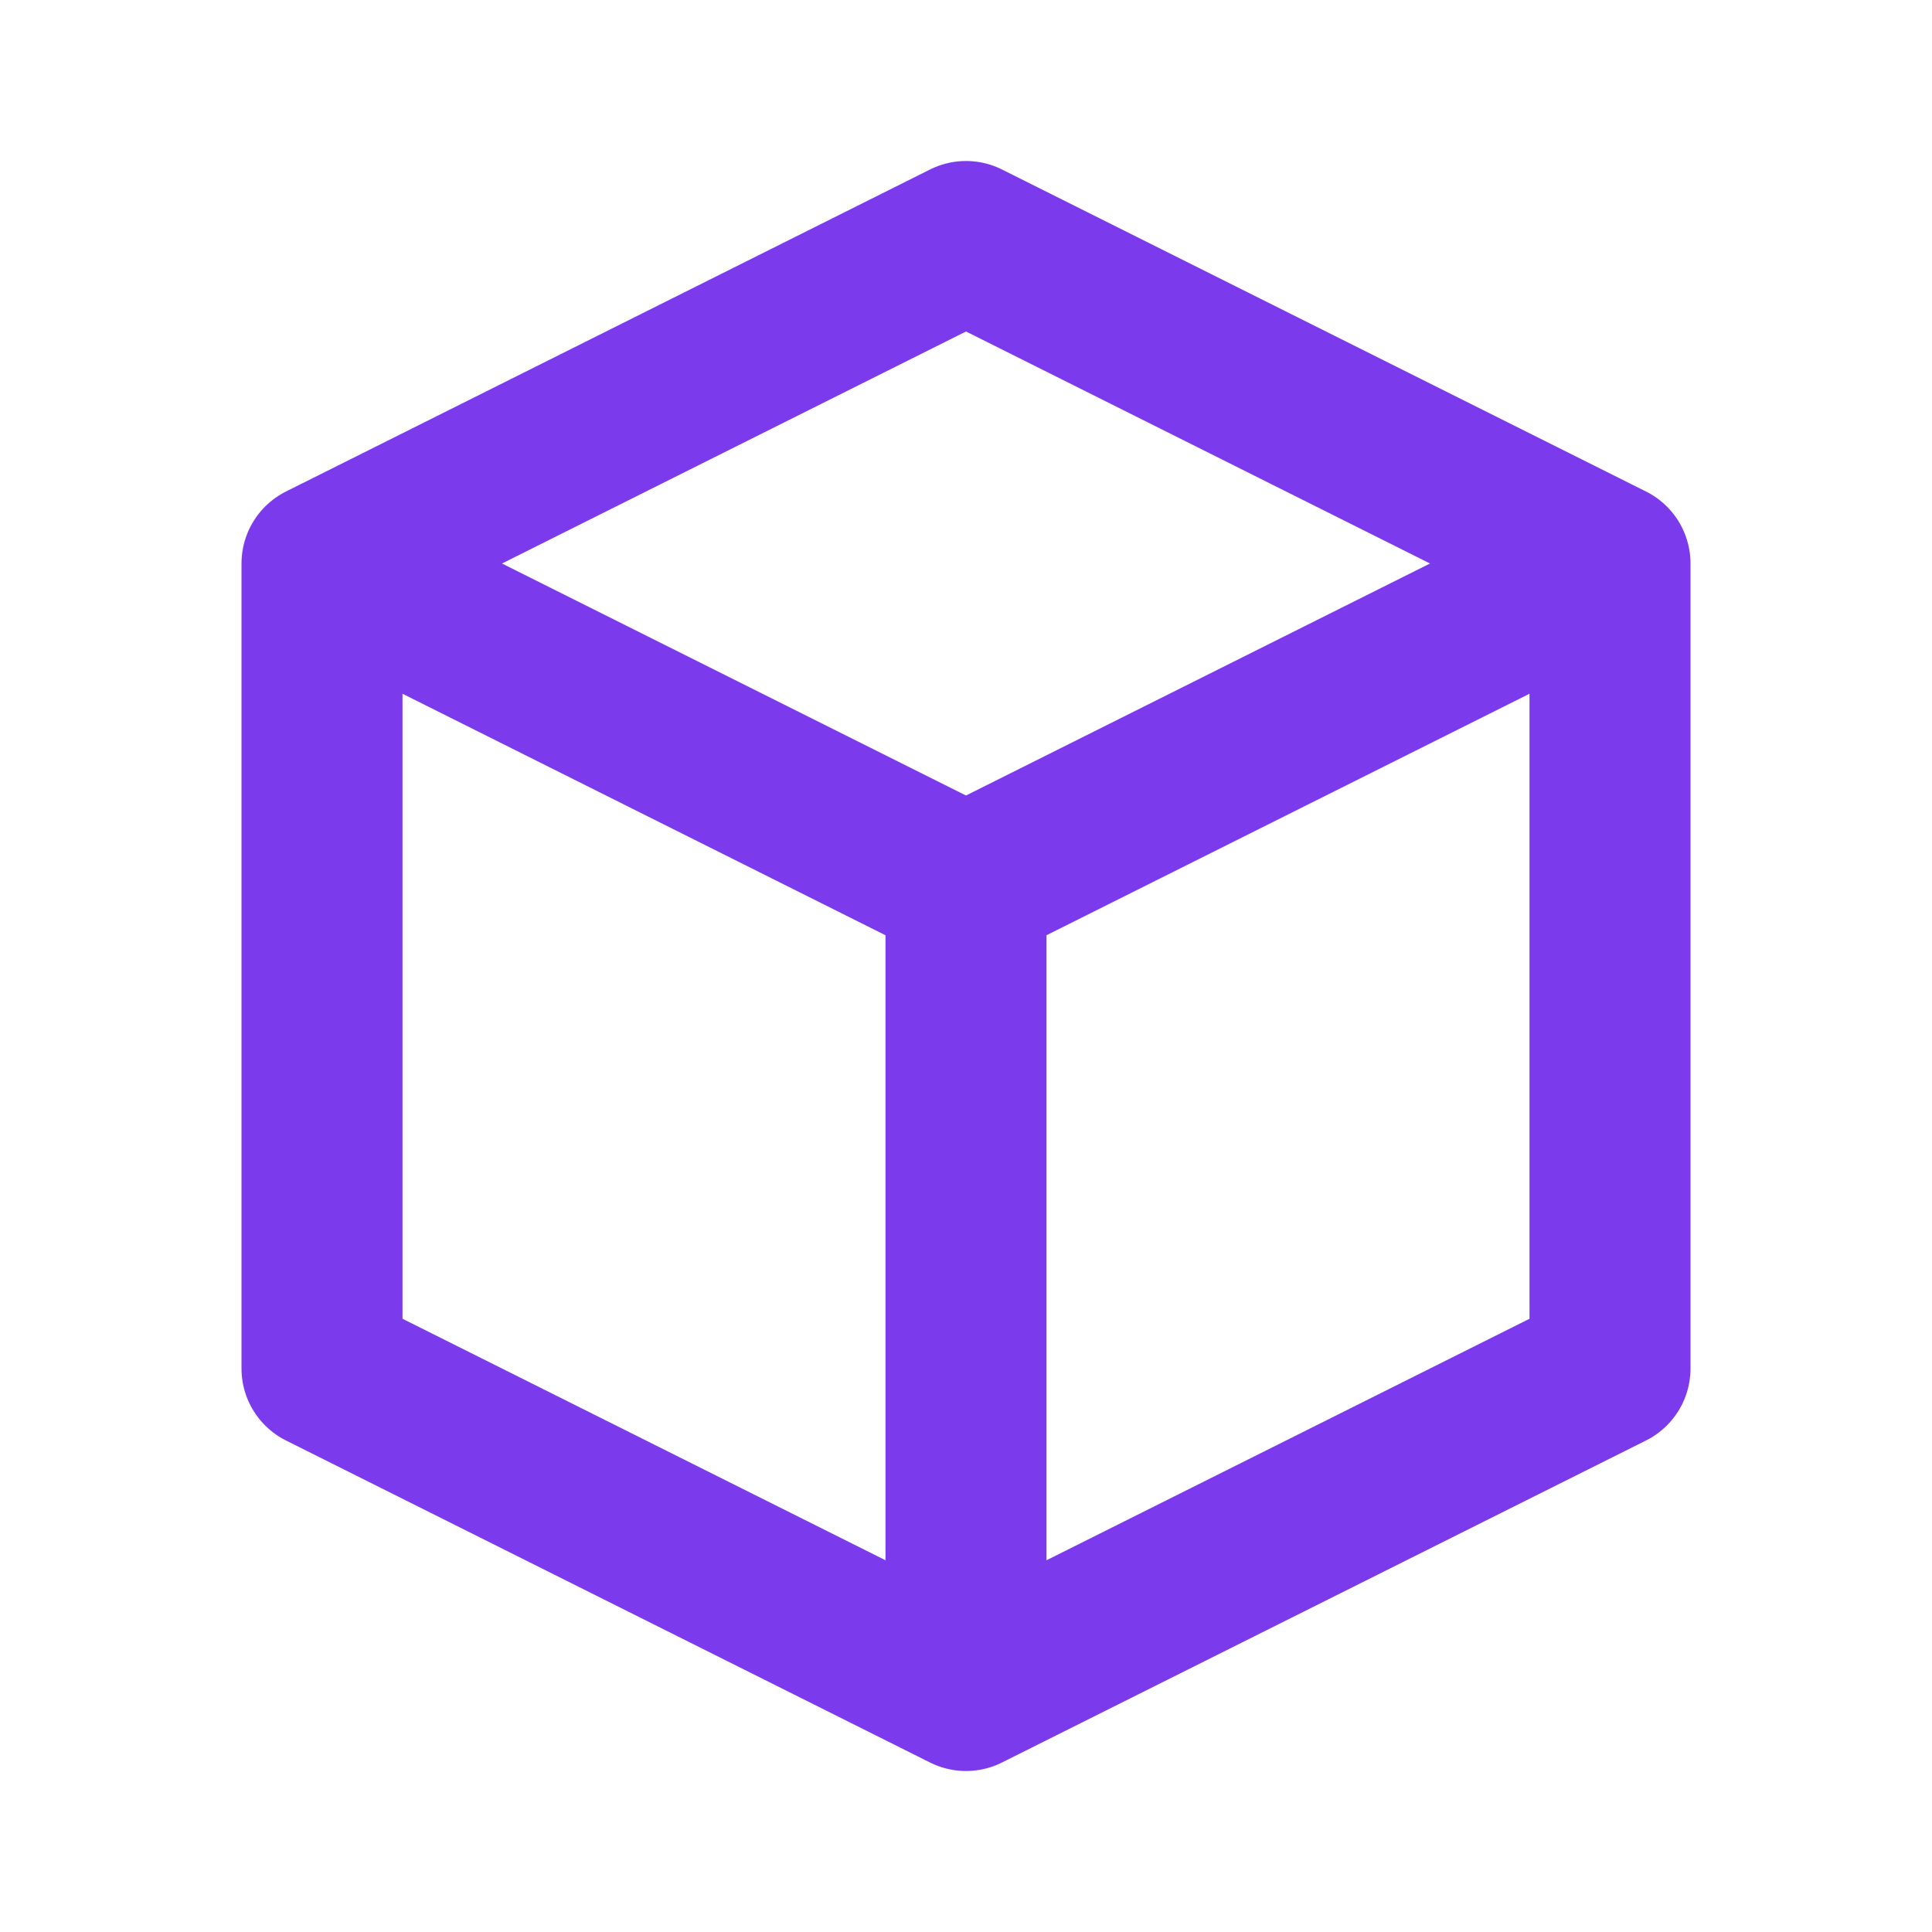
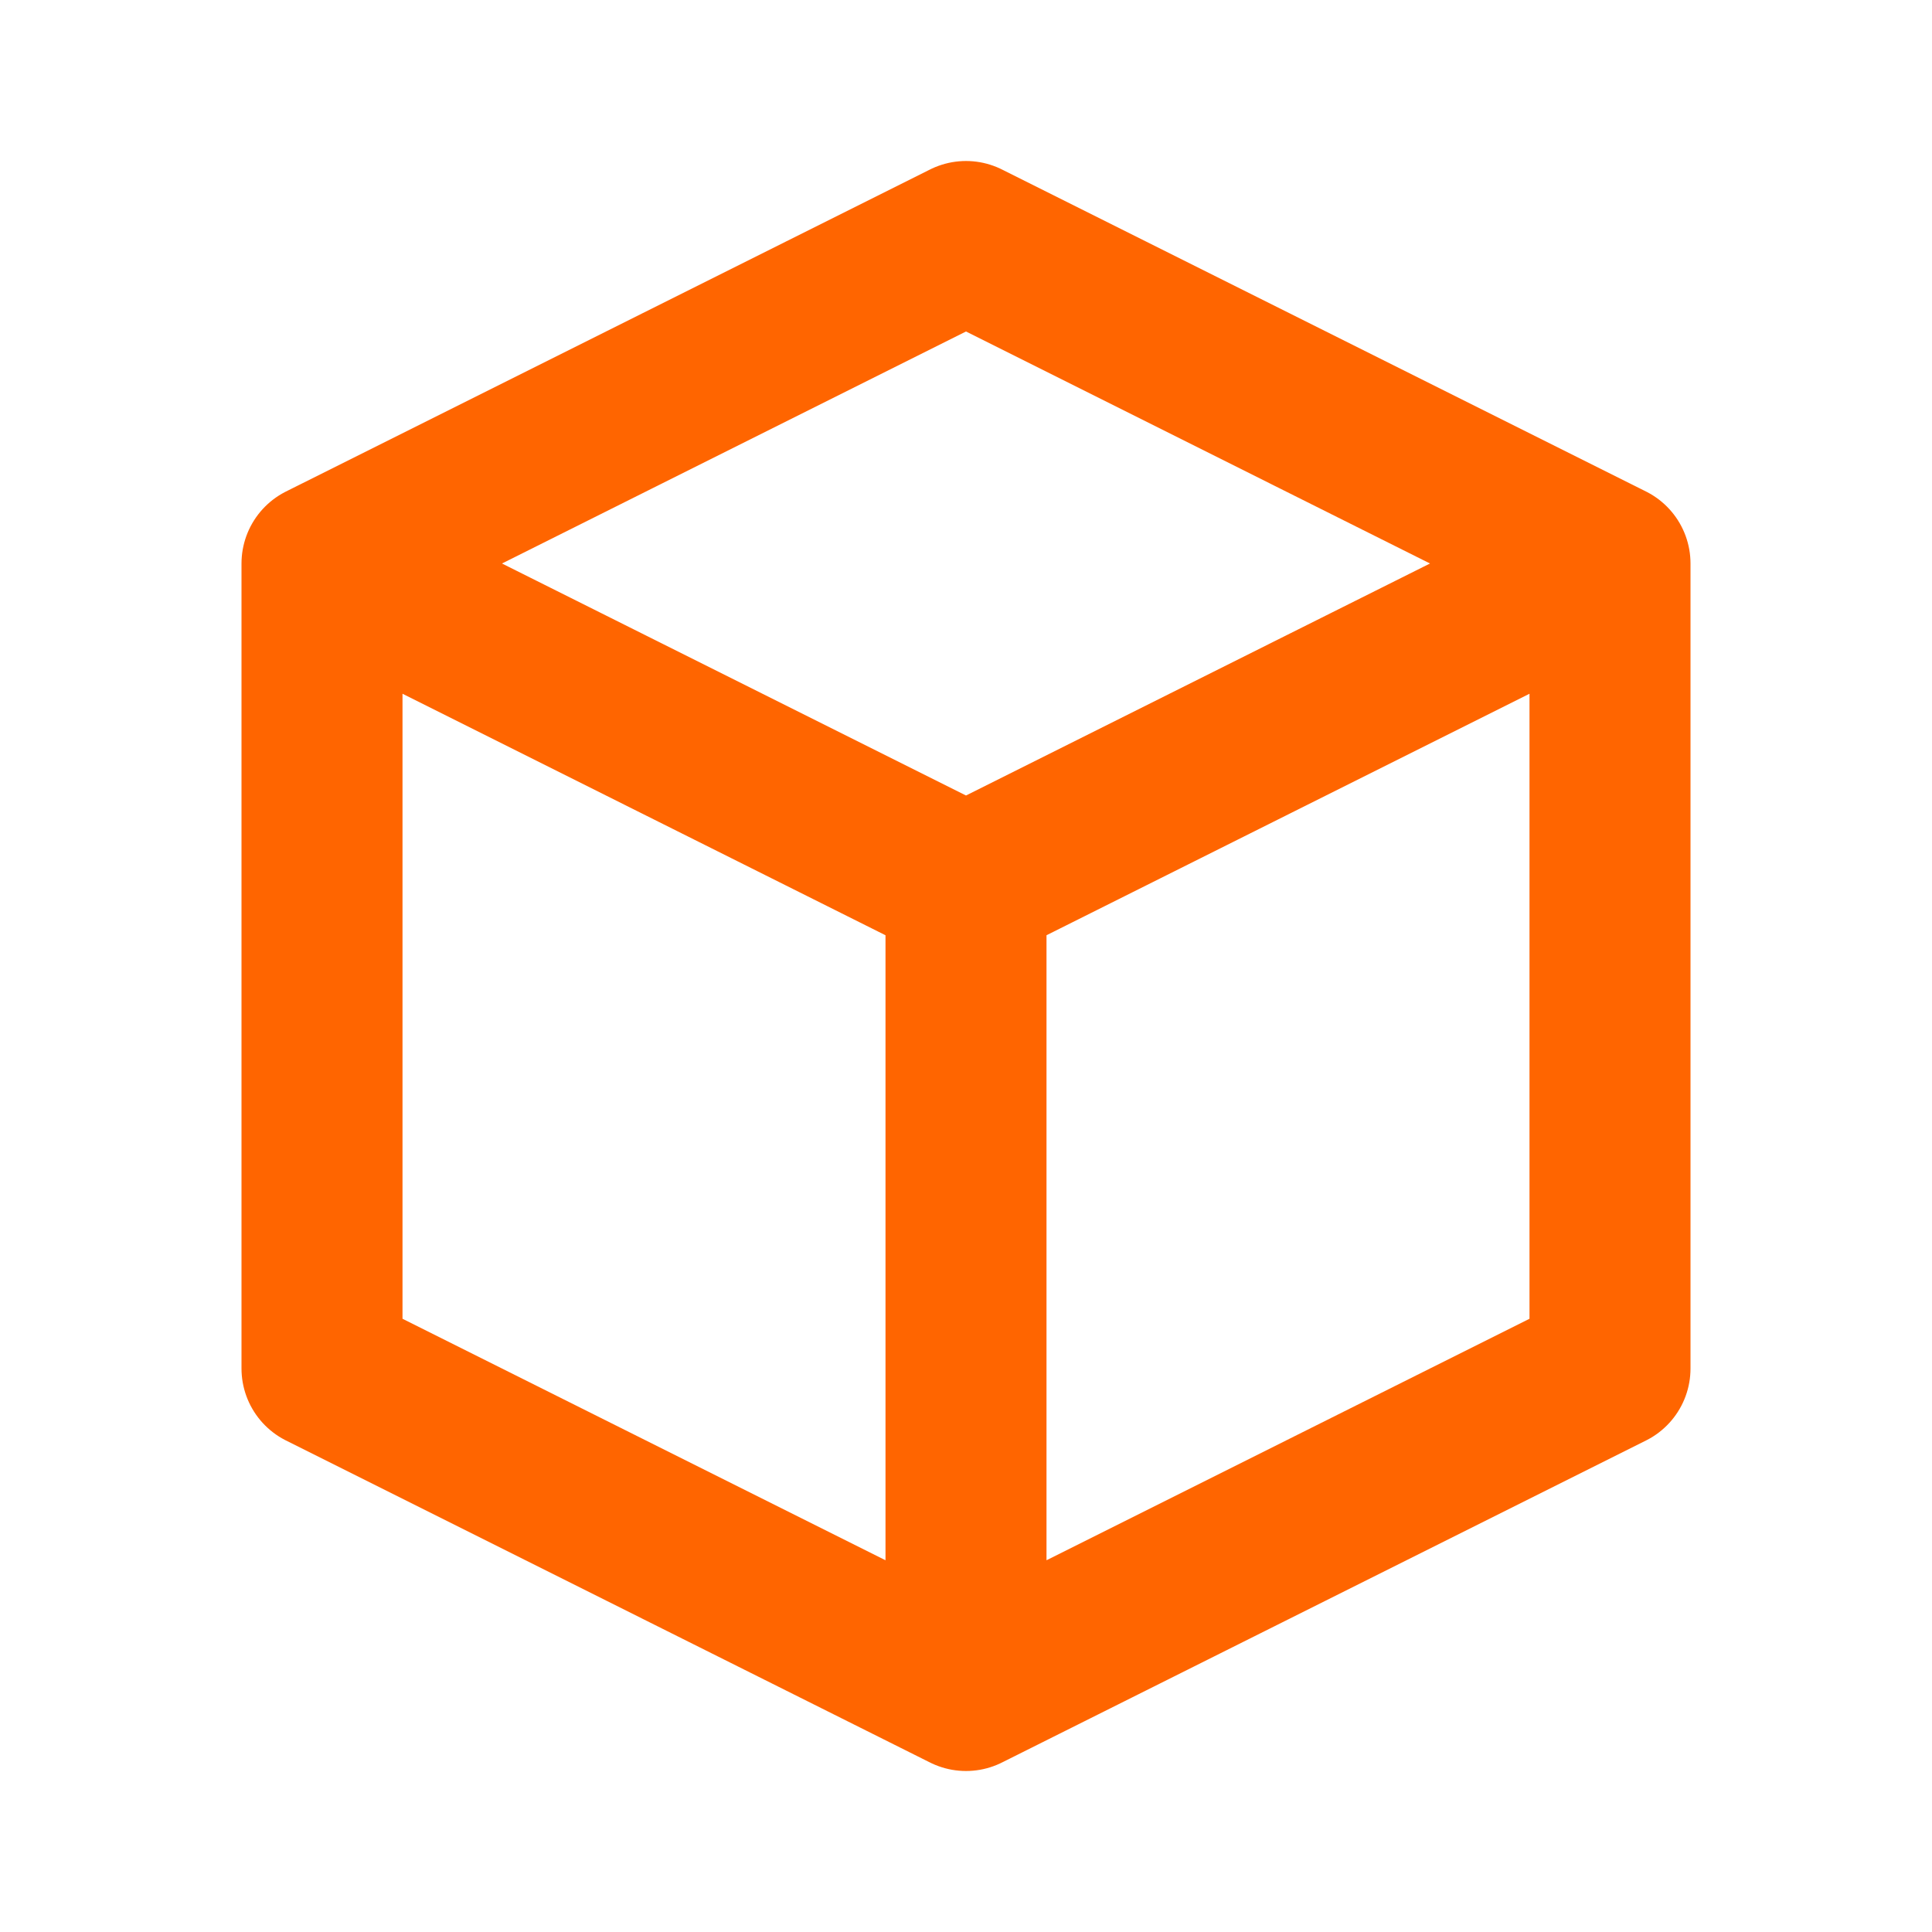
- <svg xmlns="http://www.w3.org/2000/svg" viewBox="0 0 24 24" fill="none" stroke="#7c3aed" stroke-width="2" stroke-linecap="round" stroke-linejoin="round">
+ <svg xmlns="http://www.w3.org/2000/svg" viewBox="0 0 24 24" fill="none" stroke="#FF6500" stroke-width="2" stroke-linecap="round" stroke-linejoin="round">
  <path d="M20 7l-8-4-8 4m16 0l-8 4m8-4v10l-8 4m0-10L4 7m8 4v10M4 7v10l8 4" />
</svg>
